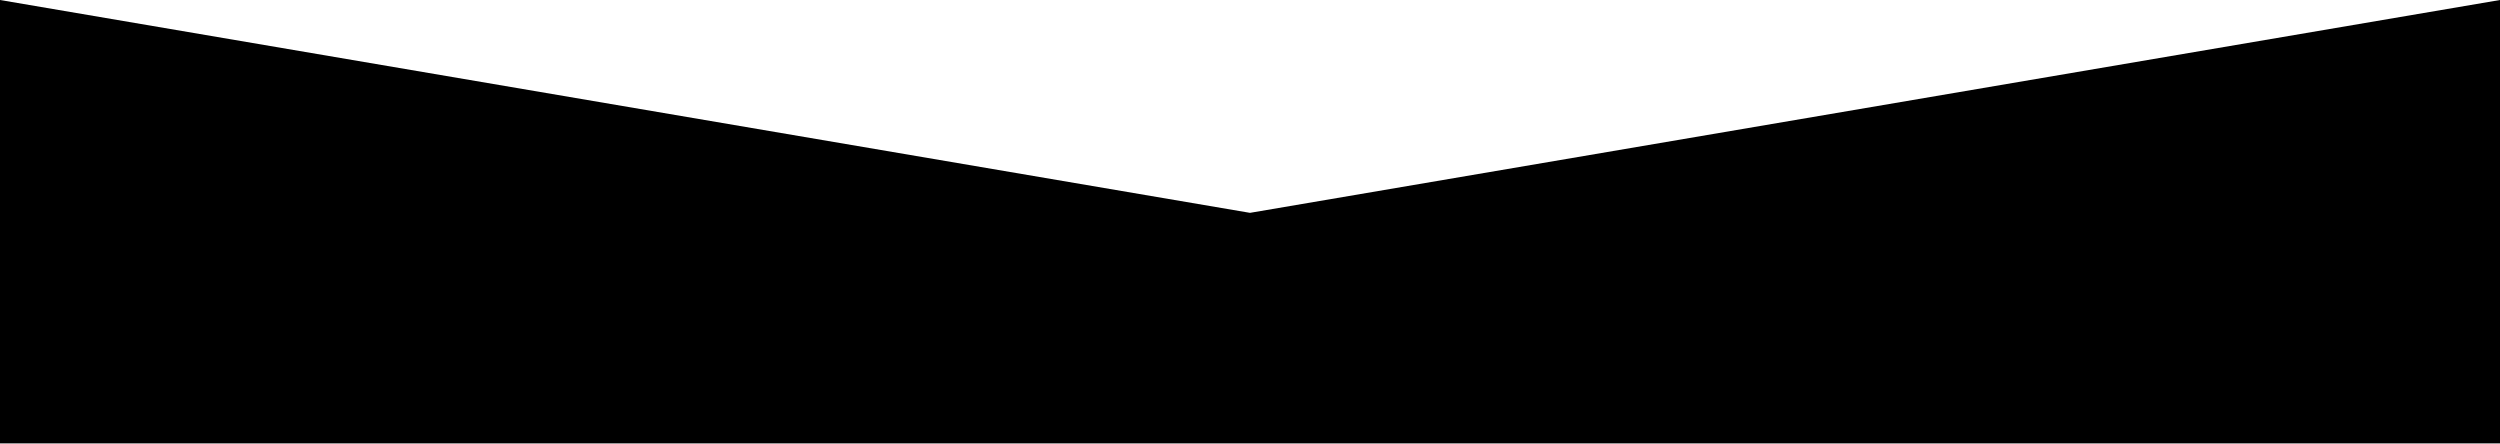
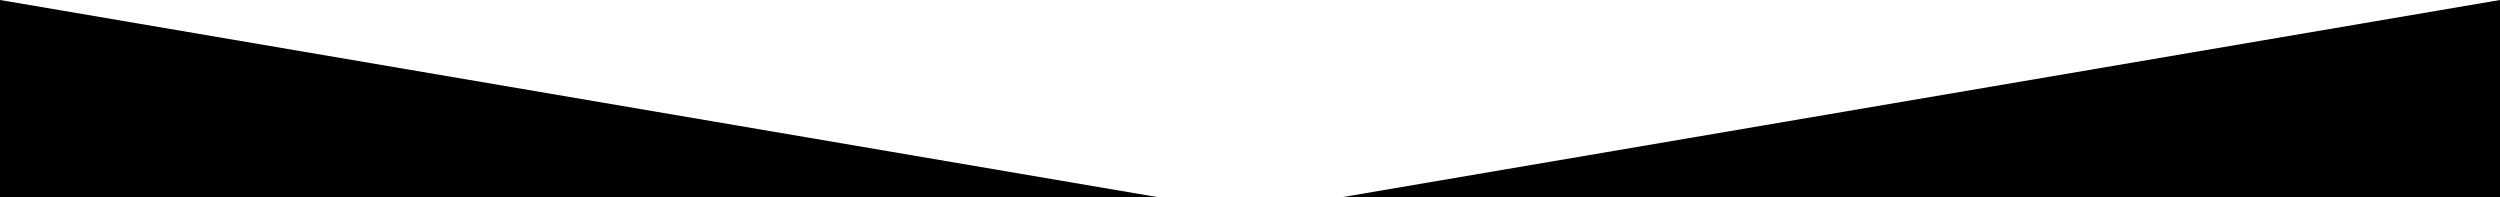
- <svg xmlns="http://www.w3.org/2000/svg" version="1.1" id="Layer_1" x="0px" y="0px" width="2032px" height="360.368px" viewBox="0 0 2032 360.368" enable-background="new 0 0 2032 360.368" xml:space="preserve">
+ <svg xmlns="http://www.w3.org/2000/svg" version="1.1" id="Layer_1" x="0px" y="0px" width="2032px" height="160px" viewBox="0 0 2032 160" enable-background="new 0 0 2032 360.368" xml:space="preserve">
  <g>
    <polygon fill-rule="evenodd" clip-rule="evenodd" fill="" points="2032,360.368 2032,0 1016,173 0,0 0,360.368  " />
  </g>
</svg>
